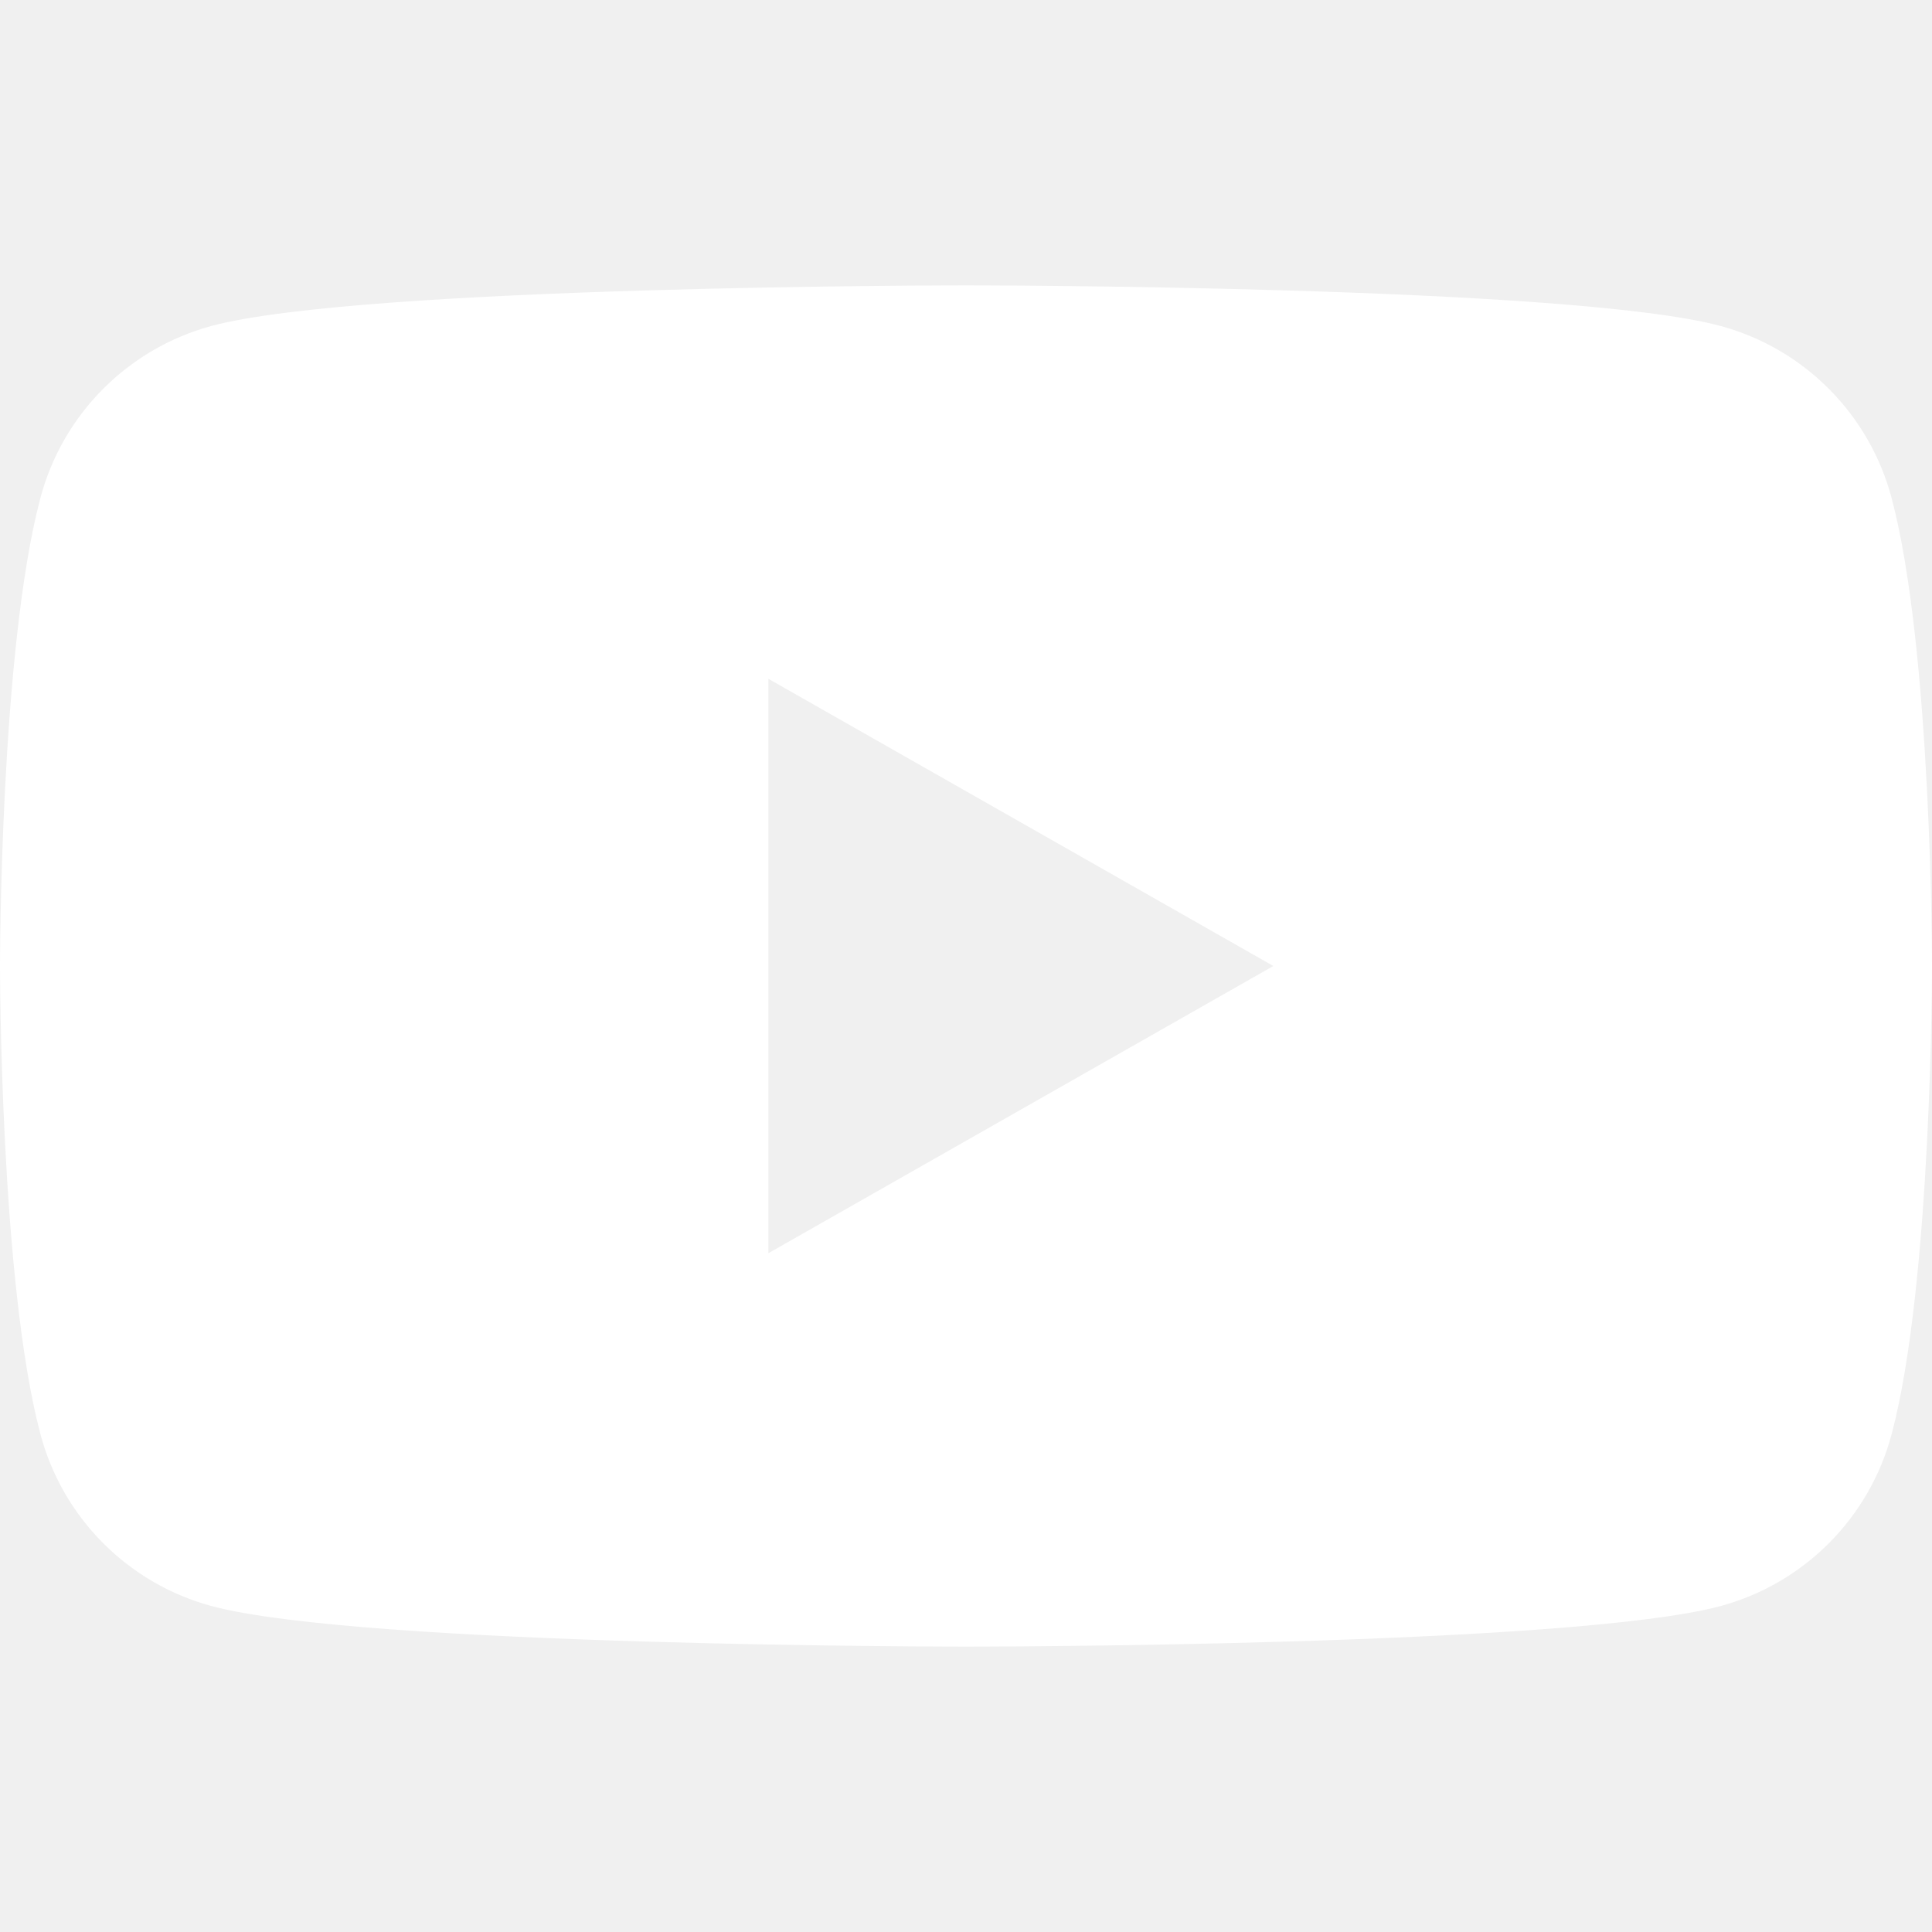
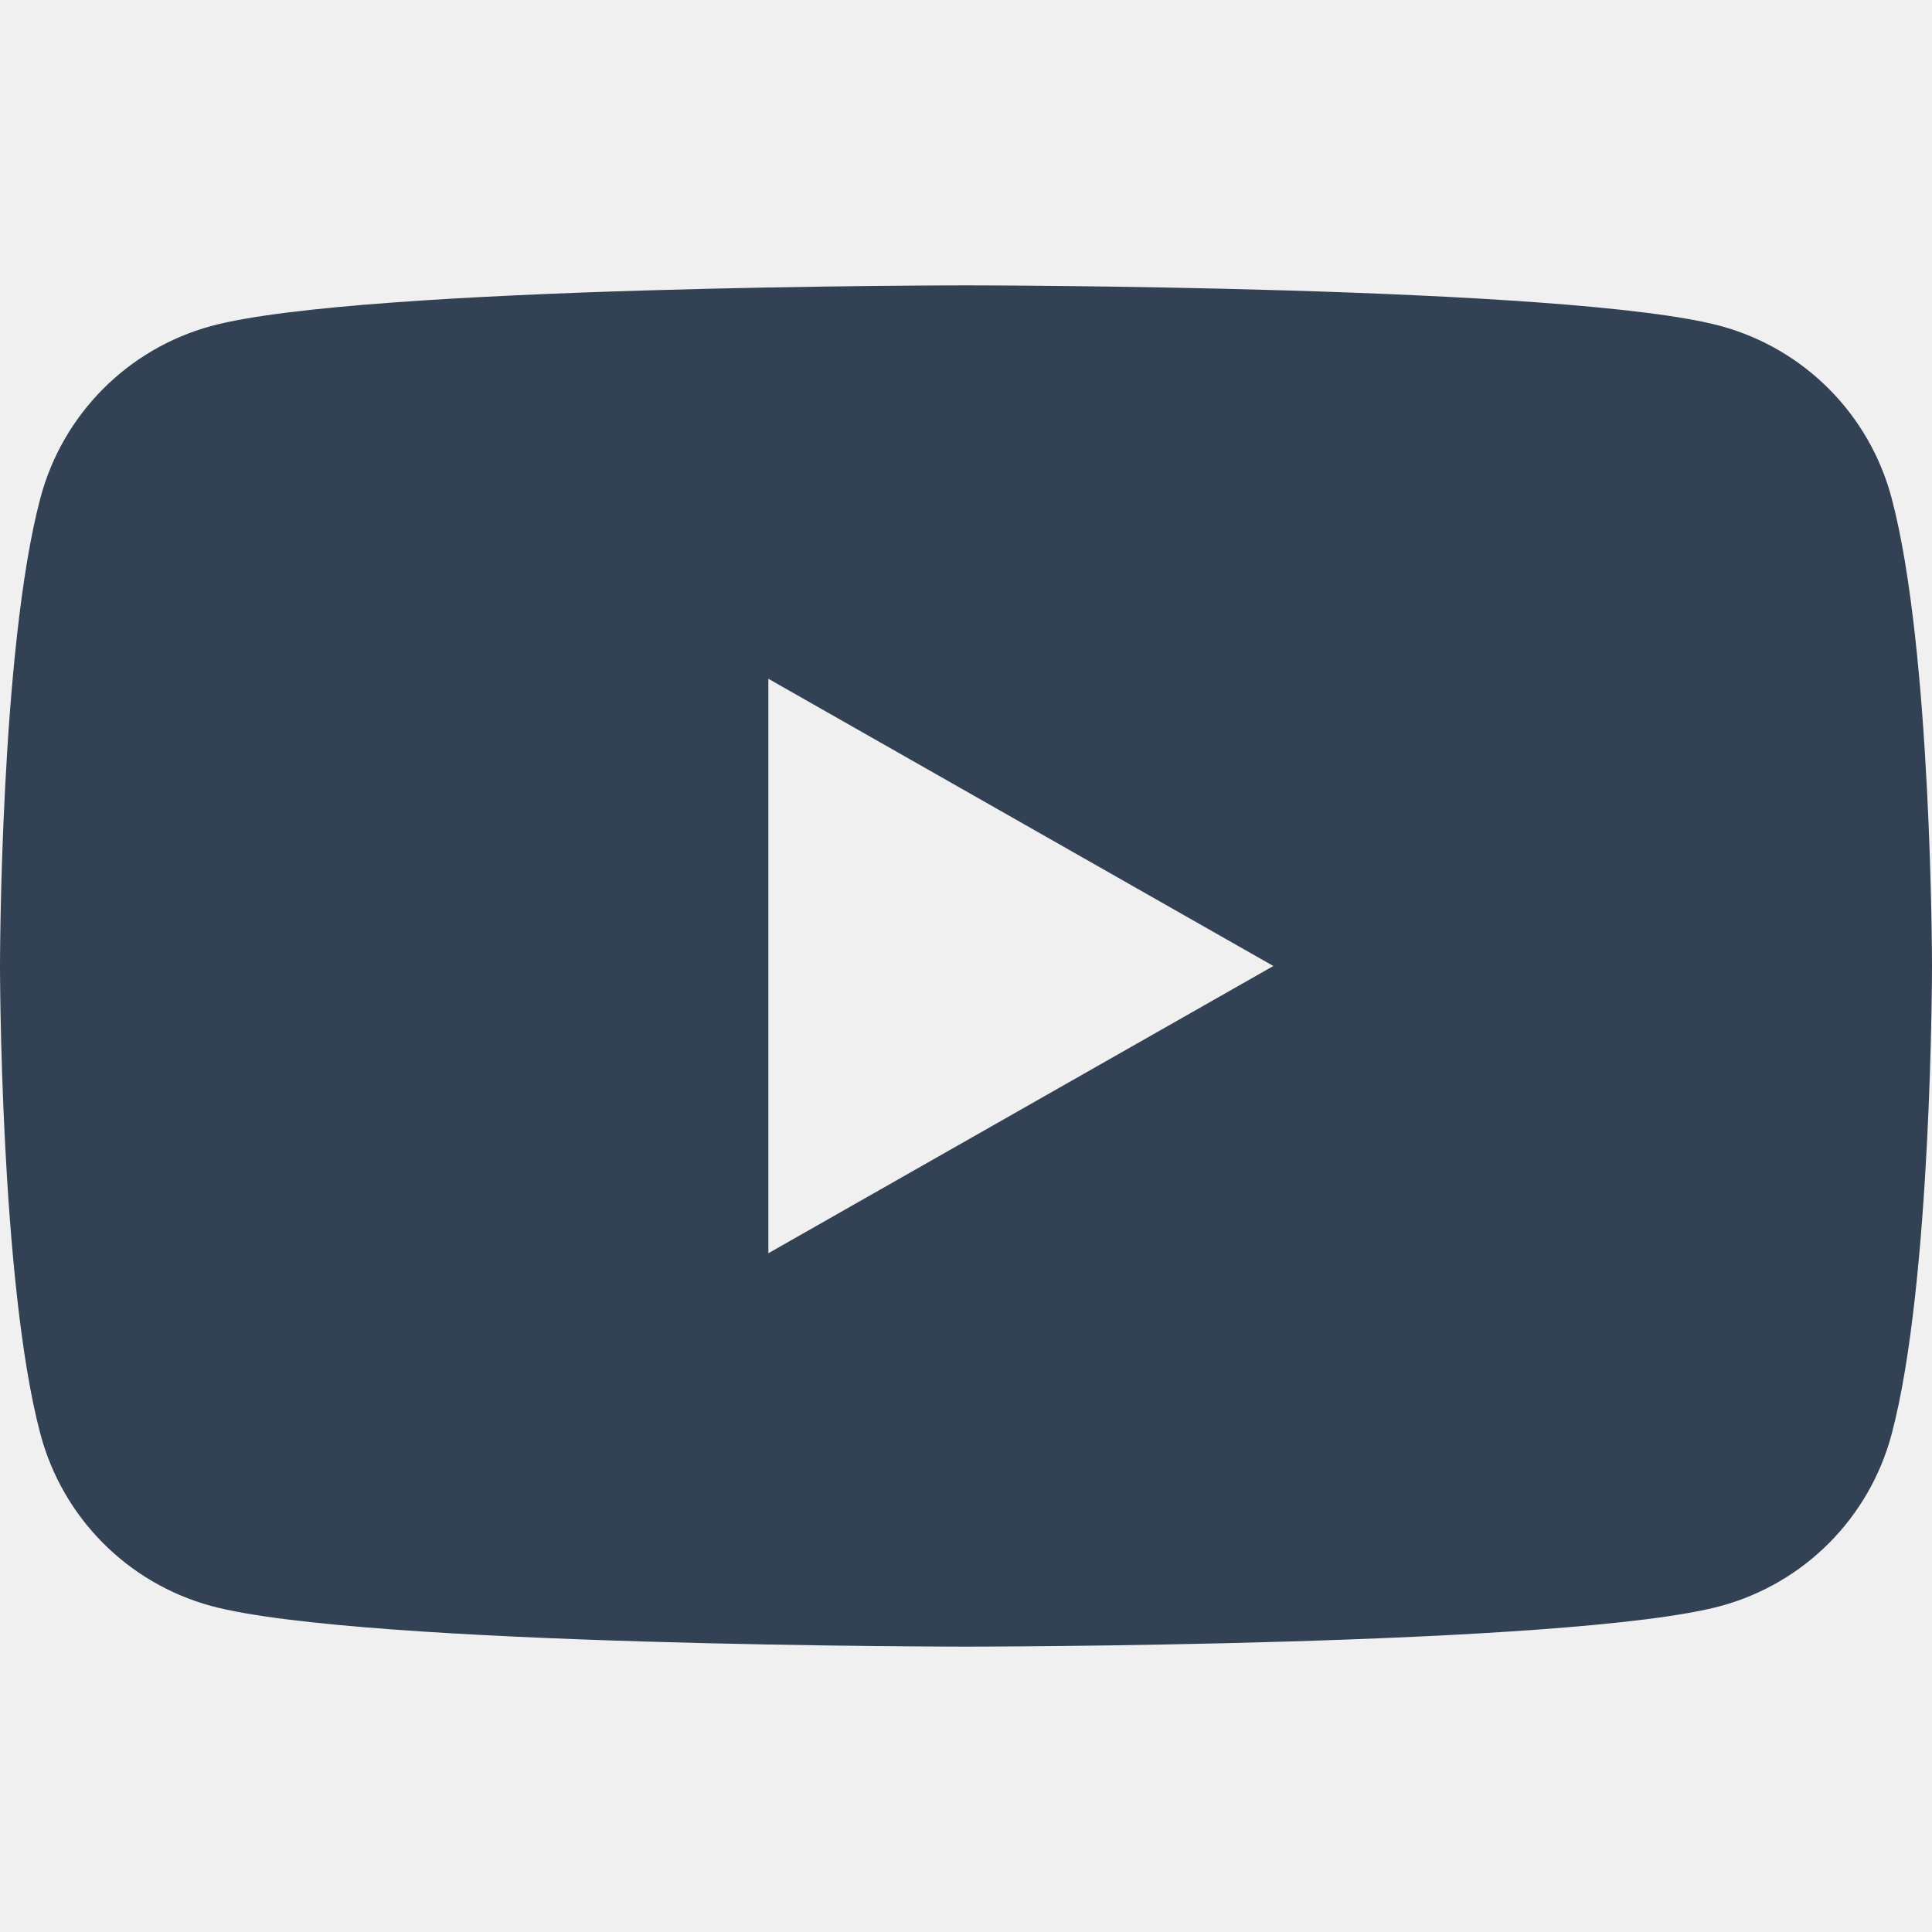
<svg xmlns="http://www.w3.org/2000/svg" viewBox="0 0 24 24" width="48" height="48" role="img" aria-label="youtube">
-   <path fill="#FFFFFF" d="M23.498 6.186a3.016 3.016 0 0 0-2.122-2.136C19.505 3.545 12 3.545 12 3.545s-7.505 0-9.377.505A3.017 3.017 0 0 0 .502 6.186C0 8.07 0 12 0 12s0 3.93.502 5.814a3.016 3.016 0 0 0 2.122 2.136c1.871.505 9.376.505 9.376.505s7.505 0 9.377-.505a3.015 3.015 0 0 0 2.122-2.136C24 15.93 24 12 24 12s0-3.93-.502-5.814zM9.545 15.568V8.432L15.818 12l-6.273 3.568z" />
+   <path fill="#334155" d="M23.498 6.186a3.016 3.016 0 0 0-2.122-2.136C19.505 3.545 12 3.545 12 3.545s-7.505 0-9.377.505A3.017 3.017 0 0 0 .502 6.186C0 8.07 0 12 0 12s0 3.93.502 5.814a3.016 3.016 0 0 0 2.122 2.136c1.871.505 9.376.505 9.376.505s7.505 0 9.377-.505a3.015 3.015 0 0 0 2.122-2.136C24 15.93 24 12 24 12s0-3.93-.502-5.814zM9.545 15.568V8.432L15.818 12l-6.273 3.568z" />
</svg>
